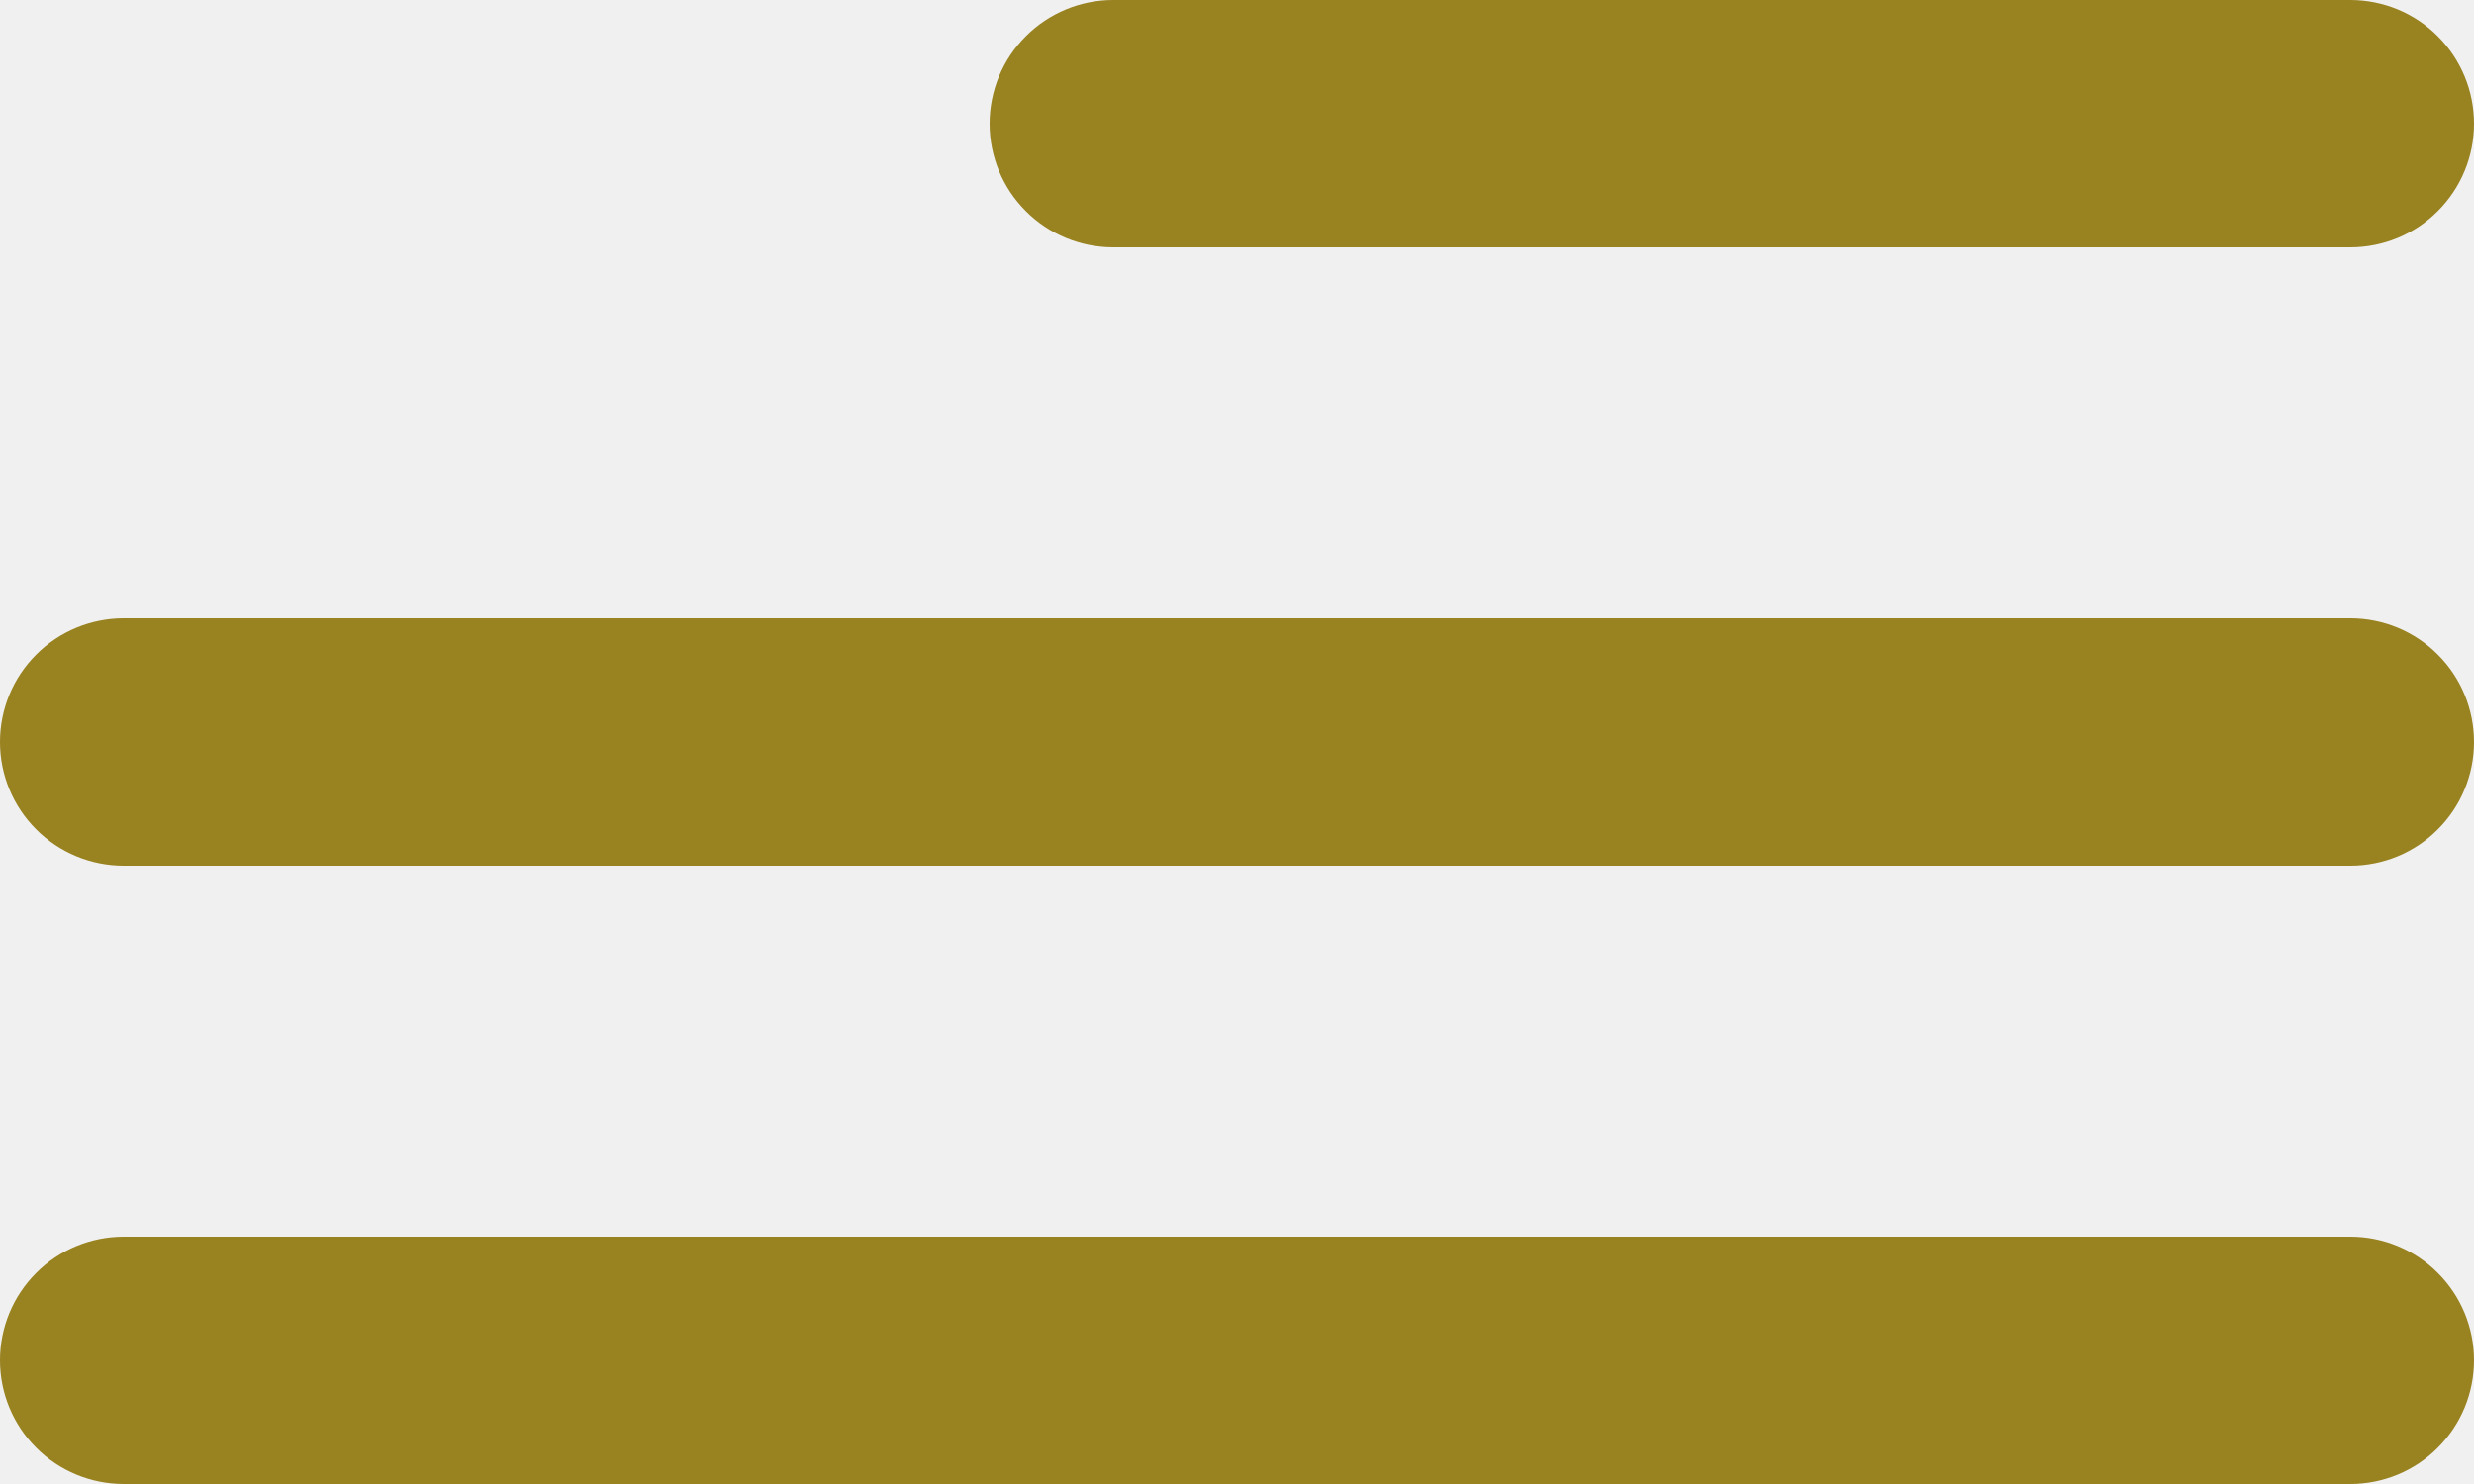
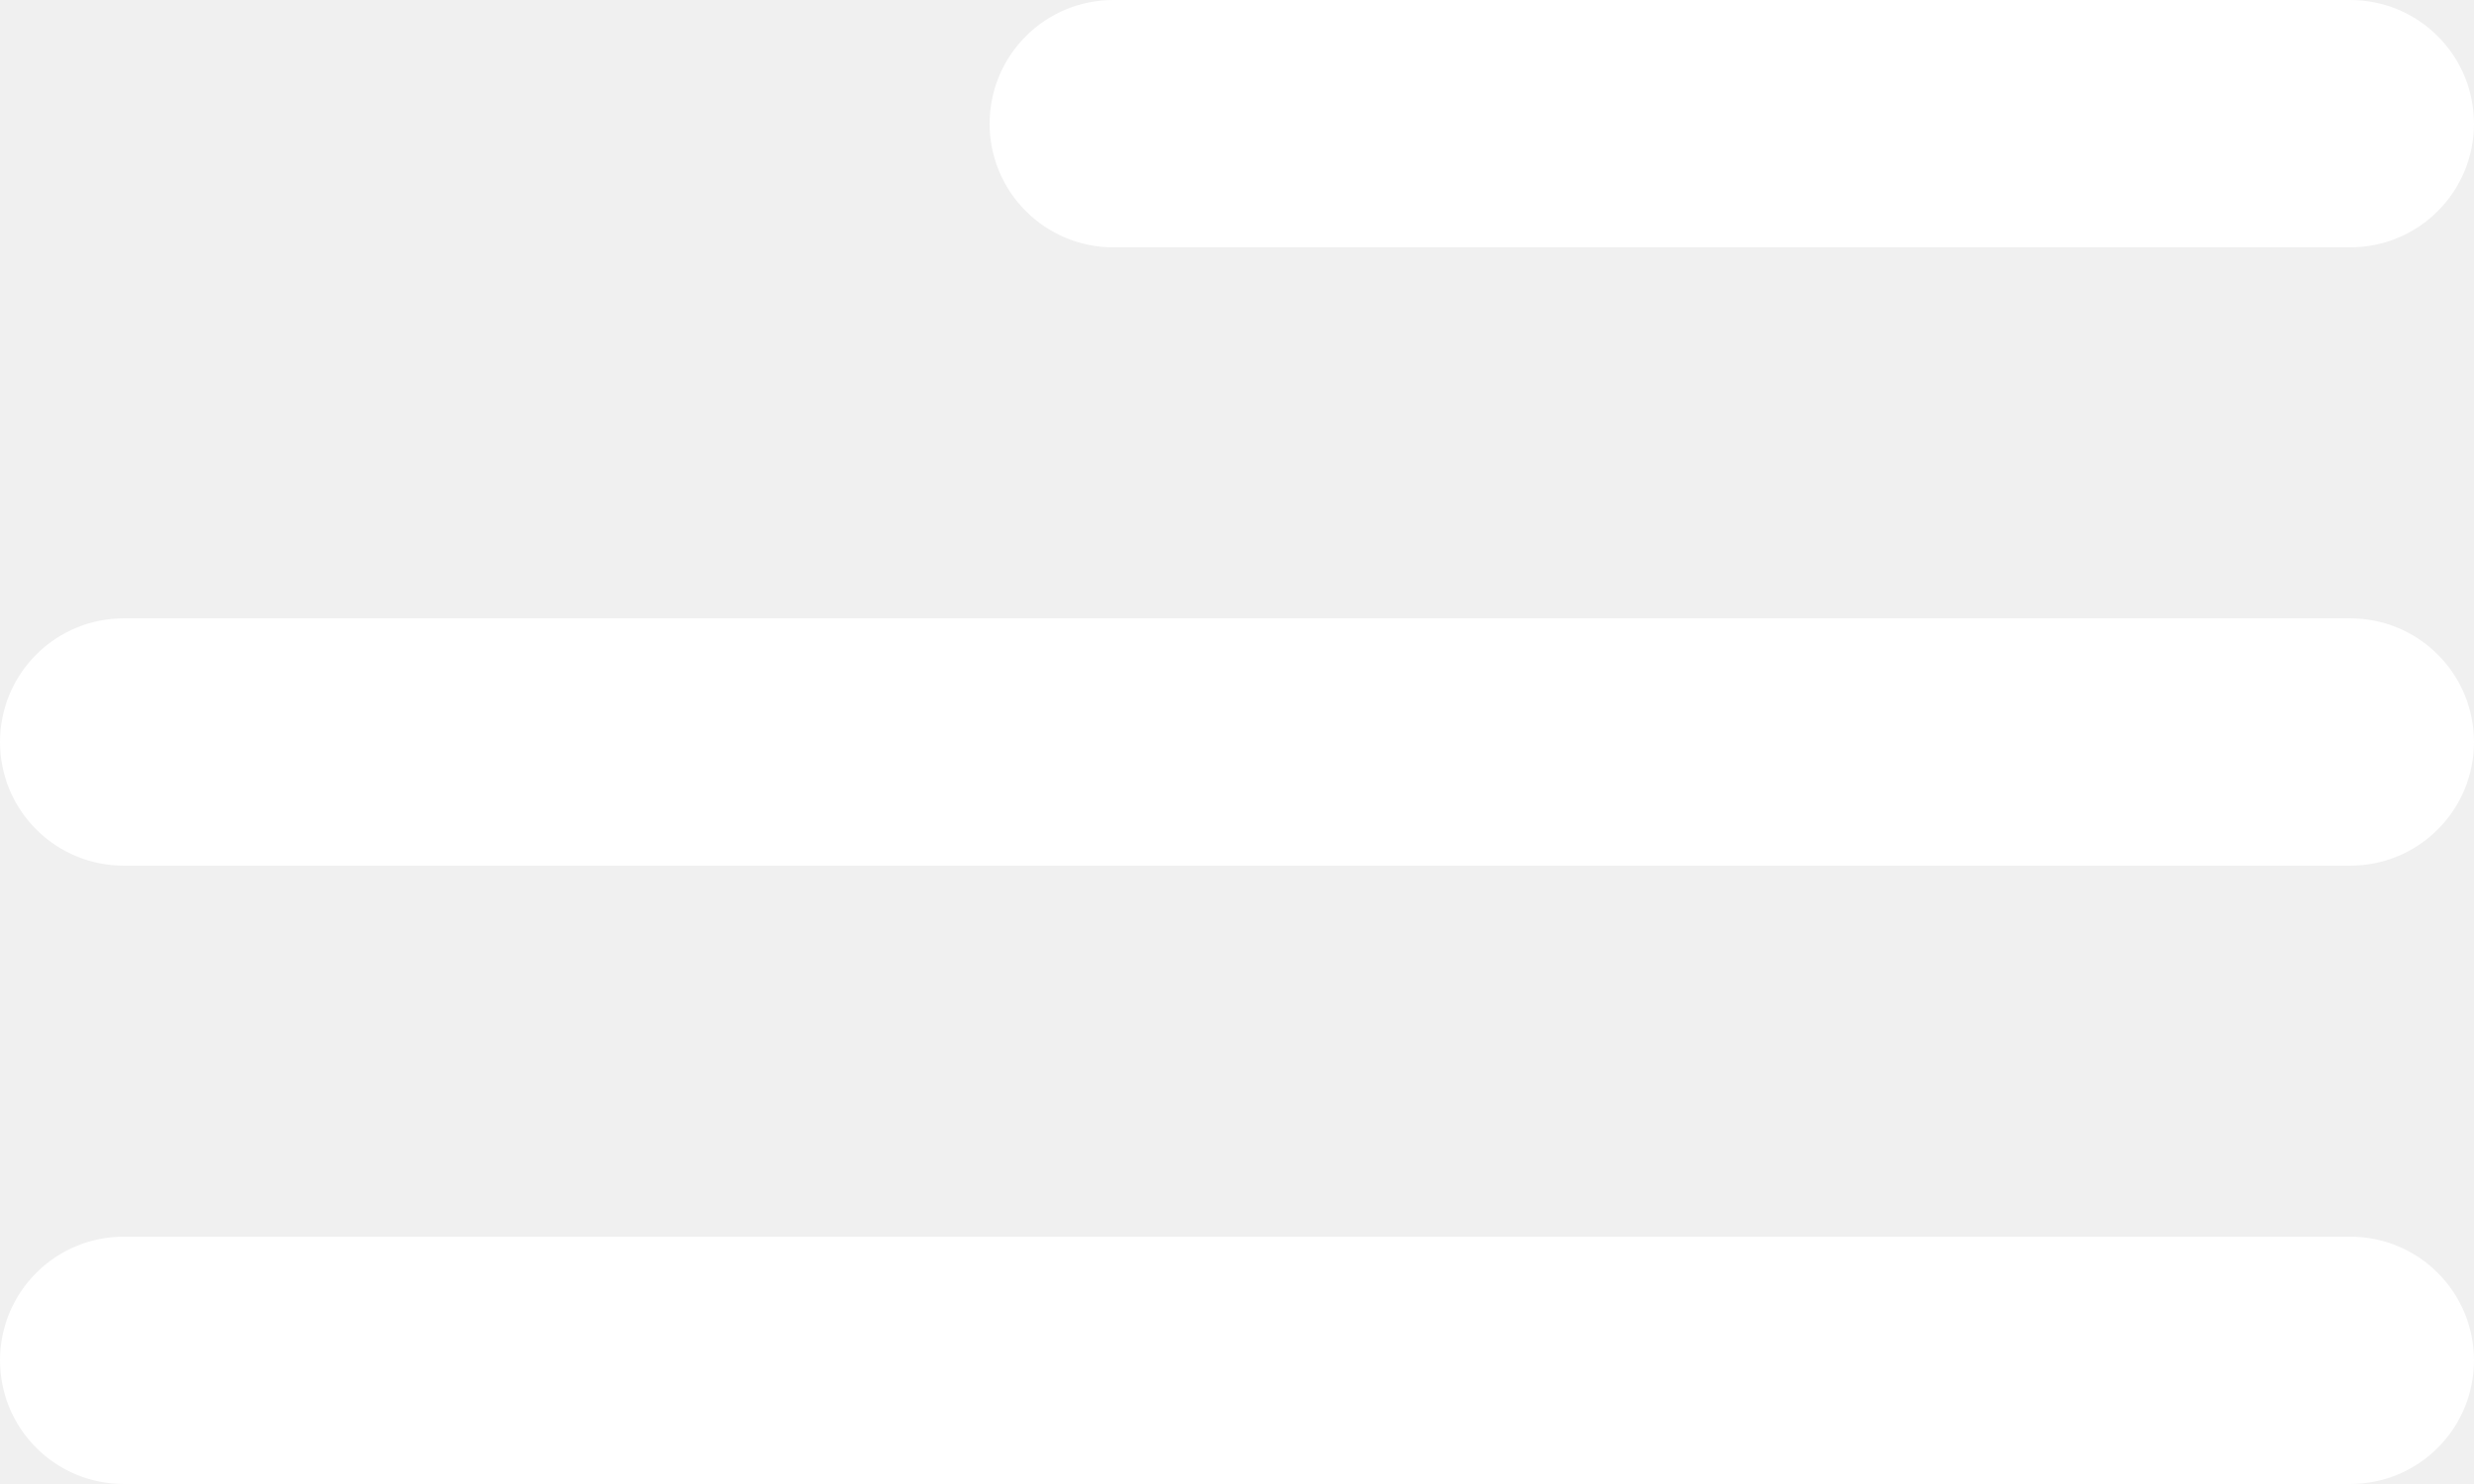
- <svg xmlns="http://www.w3.org/2000/svg" width="20" height="12" viewBox="0 0 20 12" fill="#ffcb05">
-   <path d="M9 2L19 2C19.265 2 19.52 1.895 19.707 1.707C19.895 1.52 20 1.265 20 1C20 0.735 19.895 0.48 19.707 0.293C19.52 0.105 19.265 0 19 0L9 0C8.735 0 8.48 0.105 8.293 0.293C8.105 0.48 8 0.735 8 1C8 1.265 8.105 1.52 8.293 1.707C8.48 1.895 8.735 2 9 2ZM19 10L1 10C0.735 10 0.48 10.105 0.293 10.293C0.105 10.48 0 10.735 0 11C0 11.265 0.105 11.52 0.293 11.707C0.48 11.895 0.735 12 1 12L19 12C19.265 12 19.52 11.895 19.707 11.707C19.895 11.52 20 11.265 20 11C20 10.735 19.895 10.48 19.707 10.293C19.52 10.105 19.265 10 19 10V10ZM1 7L19 7C19.265 7 19.52 6.895 19.707 6.707C19.895 6.52 20 6.265 20 6C20 5.735 19.895 5.48 19.707 5.293C19.52 5.105 19.265 5 19 5L1 5C0.735 5 0.48 5.105 0.293 5.293C0.105 5.48 0 5.735 0 6C0 6.265 0.105 6.52 0.293 6.707C0.48 6.895 0.735 7 1 7Z" fill="#998220" />
+ <svg xmlns="http://www.w3.org/2000/svg" width="20" height="12" viewBox="0 0 20 12" fill="#fff">
+   <path d="M9 2L19 2C19.265 2 19.52 1.895 19.707 1.707C19.895 1.52 20 1.265 20 1C20 0.735 19.895 0.48 19.707 0.293C19.52 0.105 19.265 0 19 0L9 0C8.735 0 8.48 0.105 8.293 0.293C8.105 0.48 8 0.735 8 1C8 1.265 8.105 1.52 8.293 1.707C8.48 1.895 8.735 2 9 2ZM19 10L1 10C0.735 10 0.48 10.105 0.293 10.293C0.105 10.48 0 10.735 0 11C0 11.265 0.105 11.52 0.293 11.707C0.48 11.895 0.735 12 1 12L19 12C19.265 12 19.52 11.895 19.707 11.707C19.895 11.52 20 11.265 20 11C20 10.735 19.895 10.48 19.707 10.293C19.52 10.105 19.265 10 19 10V10ZM1 7L19 7C19.265 7 19.52 6.895 19.707 6.707C19.895 6.52 20 6.265 20 6C20 5.735 19.895 5.48 19.707 5.293C19.52 5.105 19.265 5 19 5L1 5C0.735 5 0.48 5.105 0.293 5.293C0.105 5.48 0 5.735 0 6C0 6.265 0.105 6.52 0.293 6.707C0.48 6.895 0.735 7 1 7Z" fill="#fff" />
</svg>
